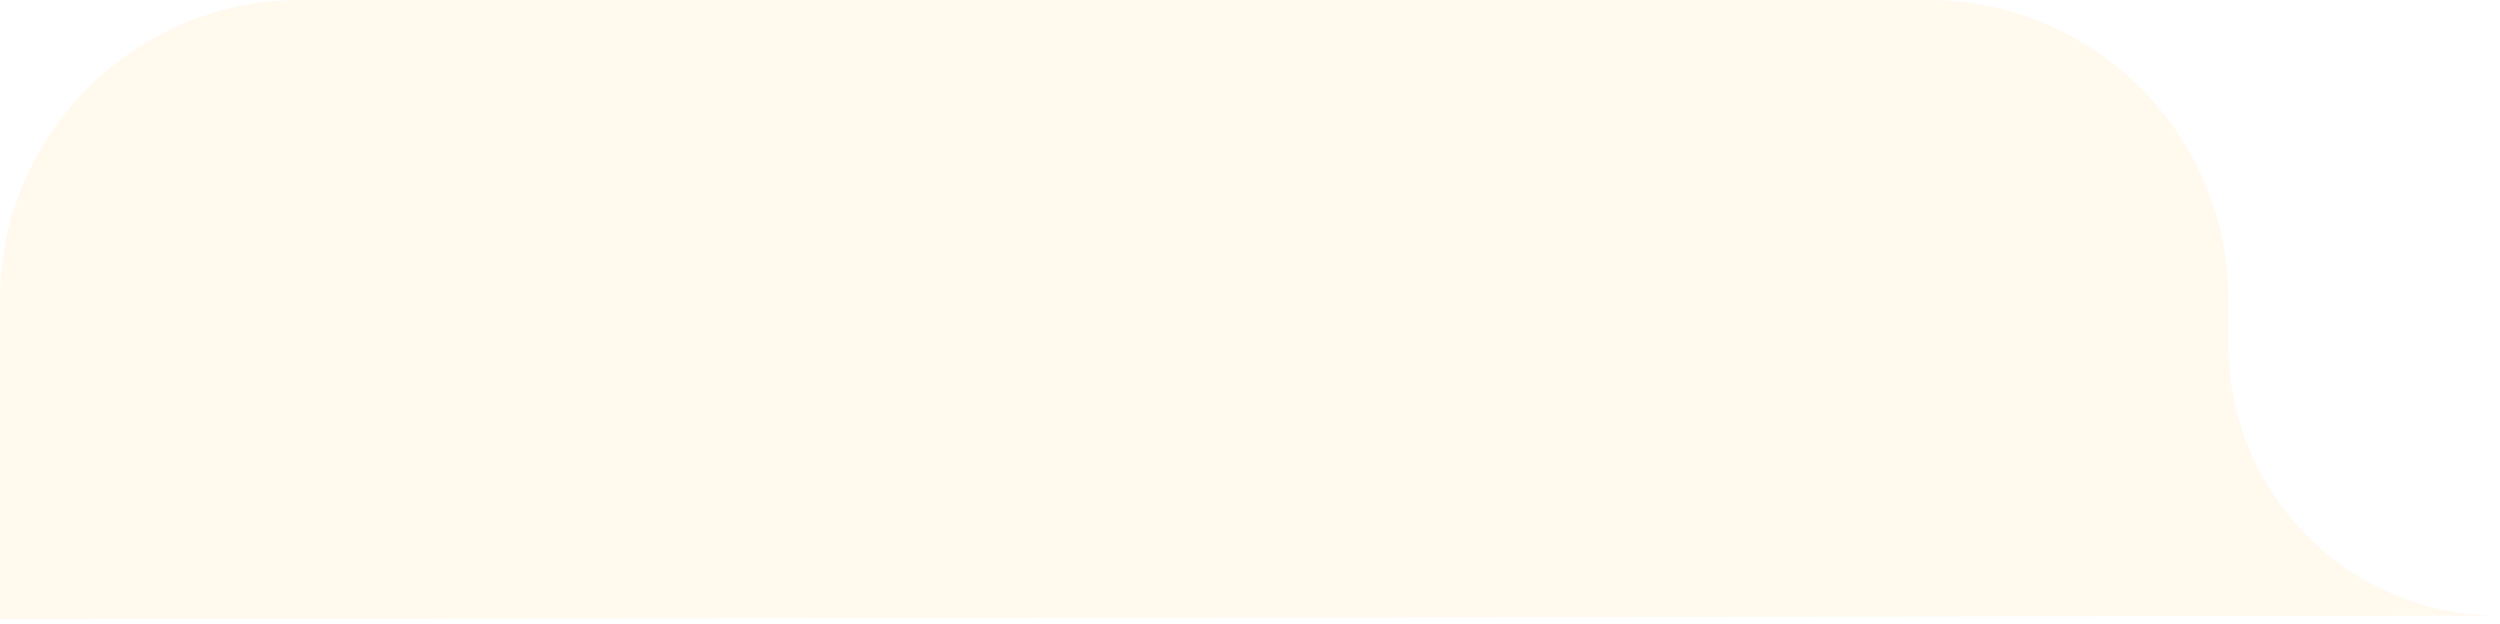
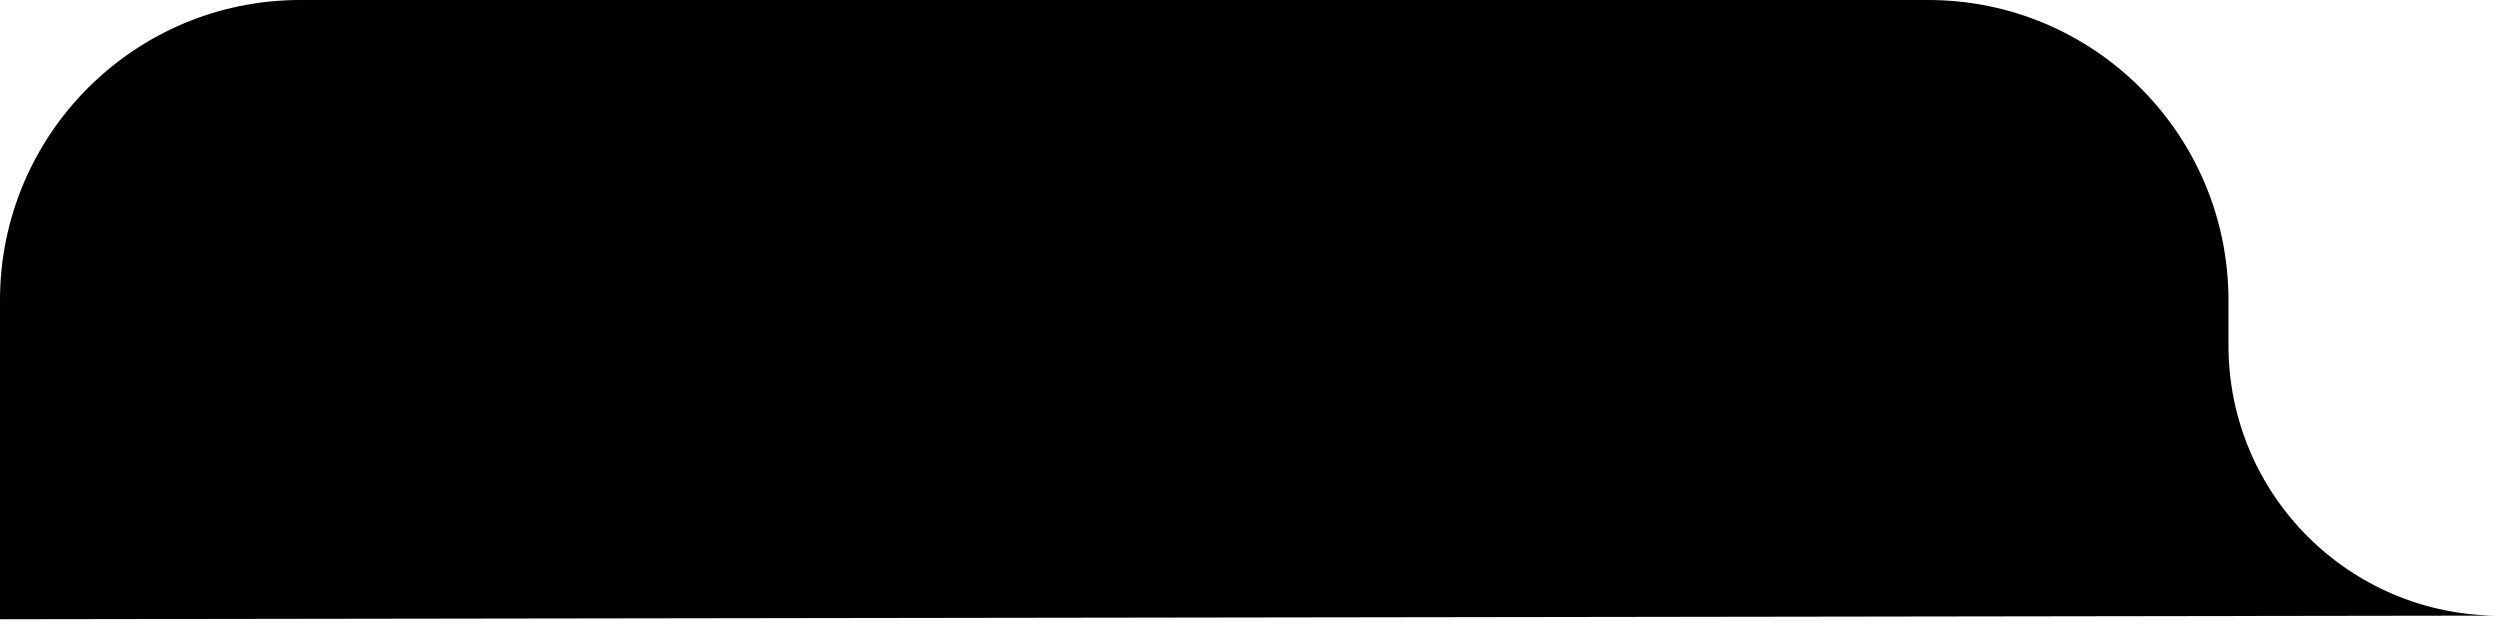
<svg xmlns="http://www.w3.org/2000/svg" width="333" height="83" viewBox="0 0 333 83" fill="none">
-   <path d="M0 40C0 17.909 17.909 0 40 0H256.832C278.924 0 296.832 17.909 296.832 40V46C296.832 65.882 312.95 82 332.832 82L0 82.482V40Z" fill="#FFF9EE" />
+   <path d="M0 40C0 17.909 17.909 0 40 0H256.832C278.924 0 296.832 17.909 296.832 40V46C296.832 65.882 312.95 82 332.832 82L0 82.482V40Z" fill="#000" />
</svg>
